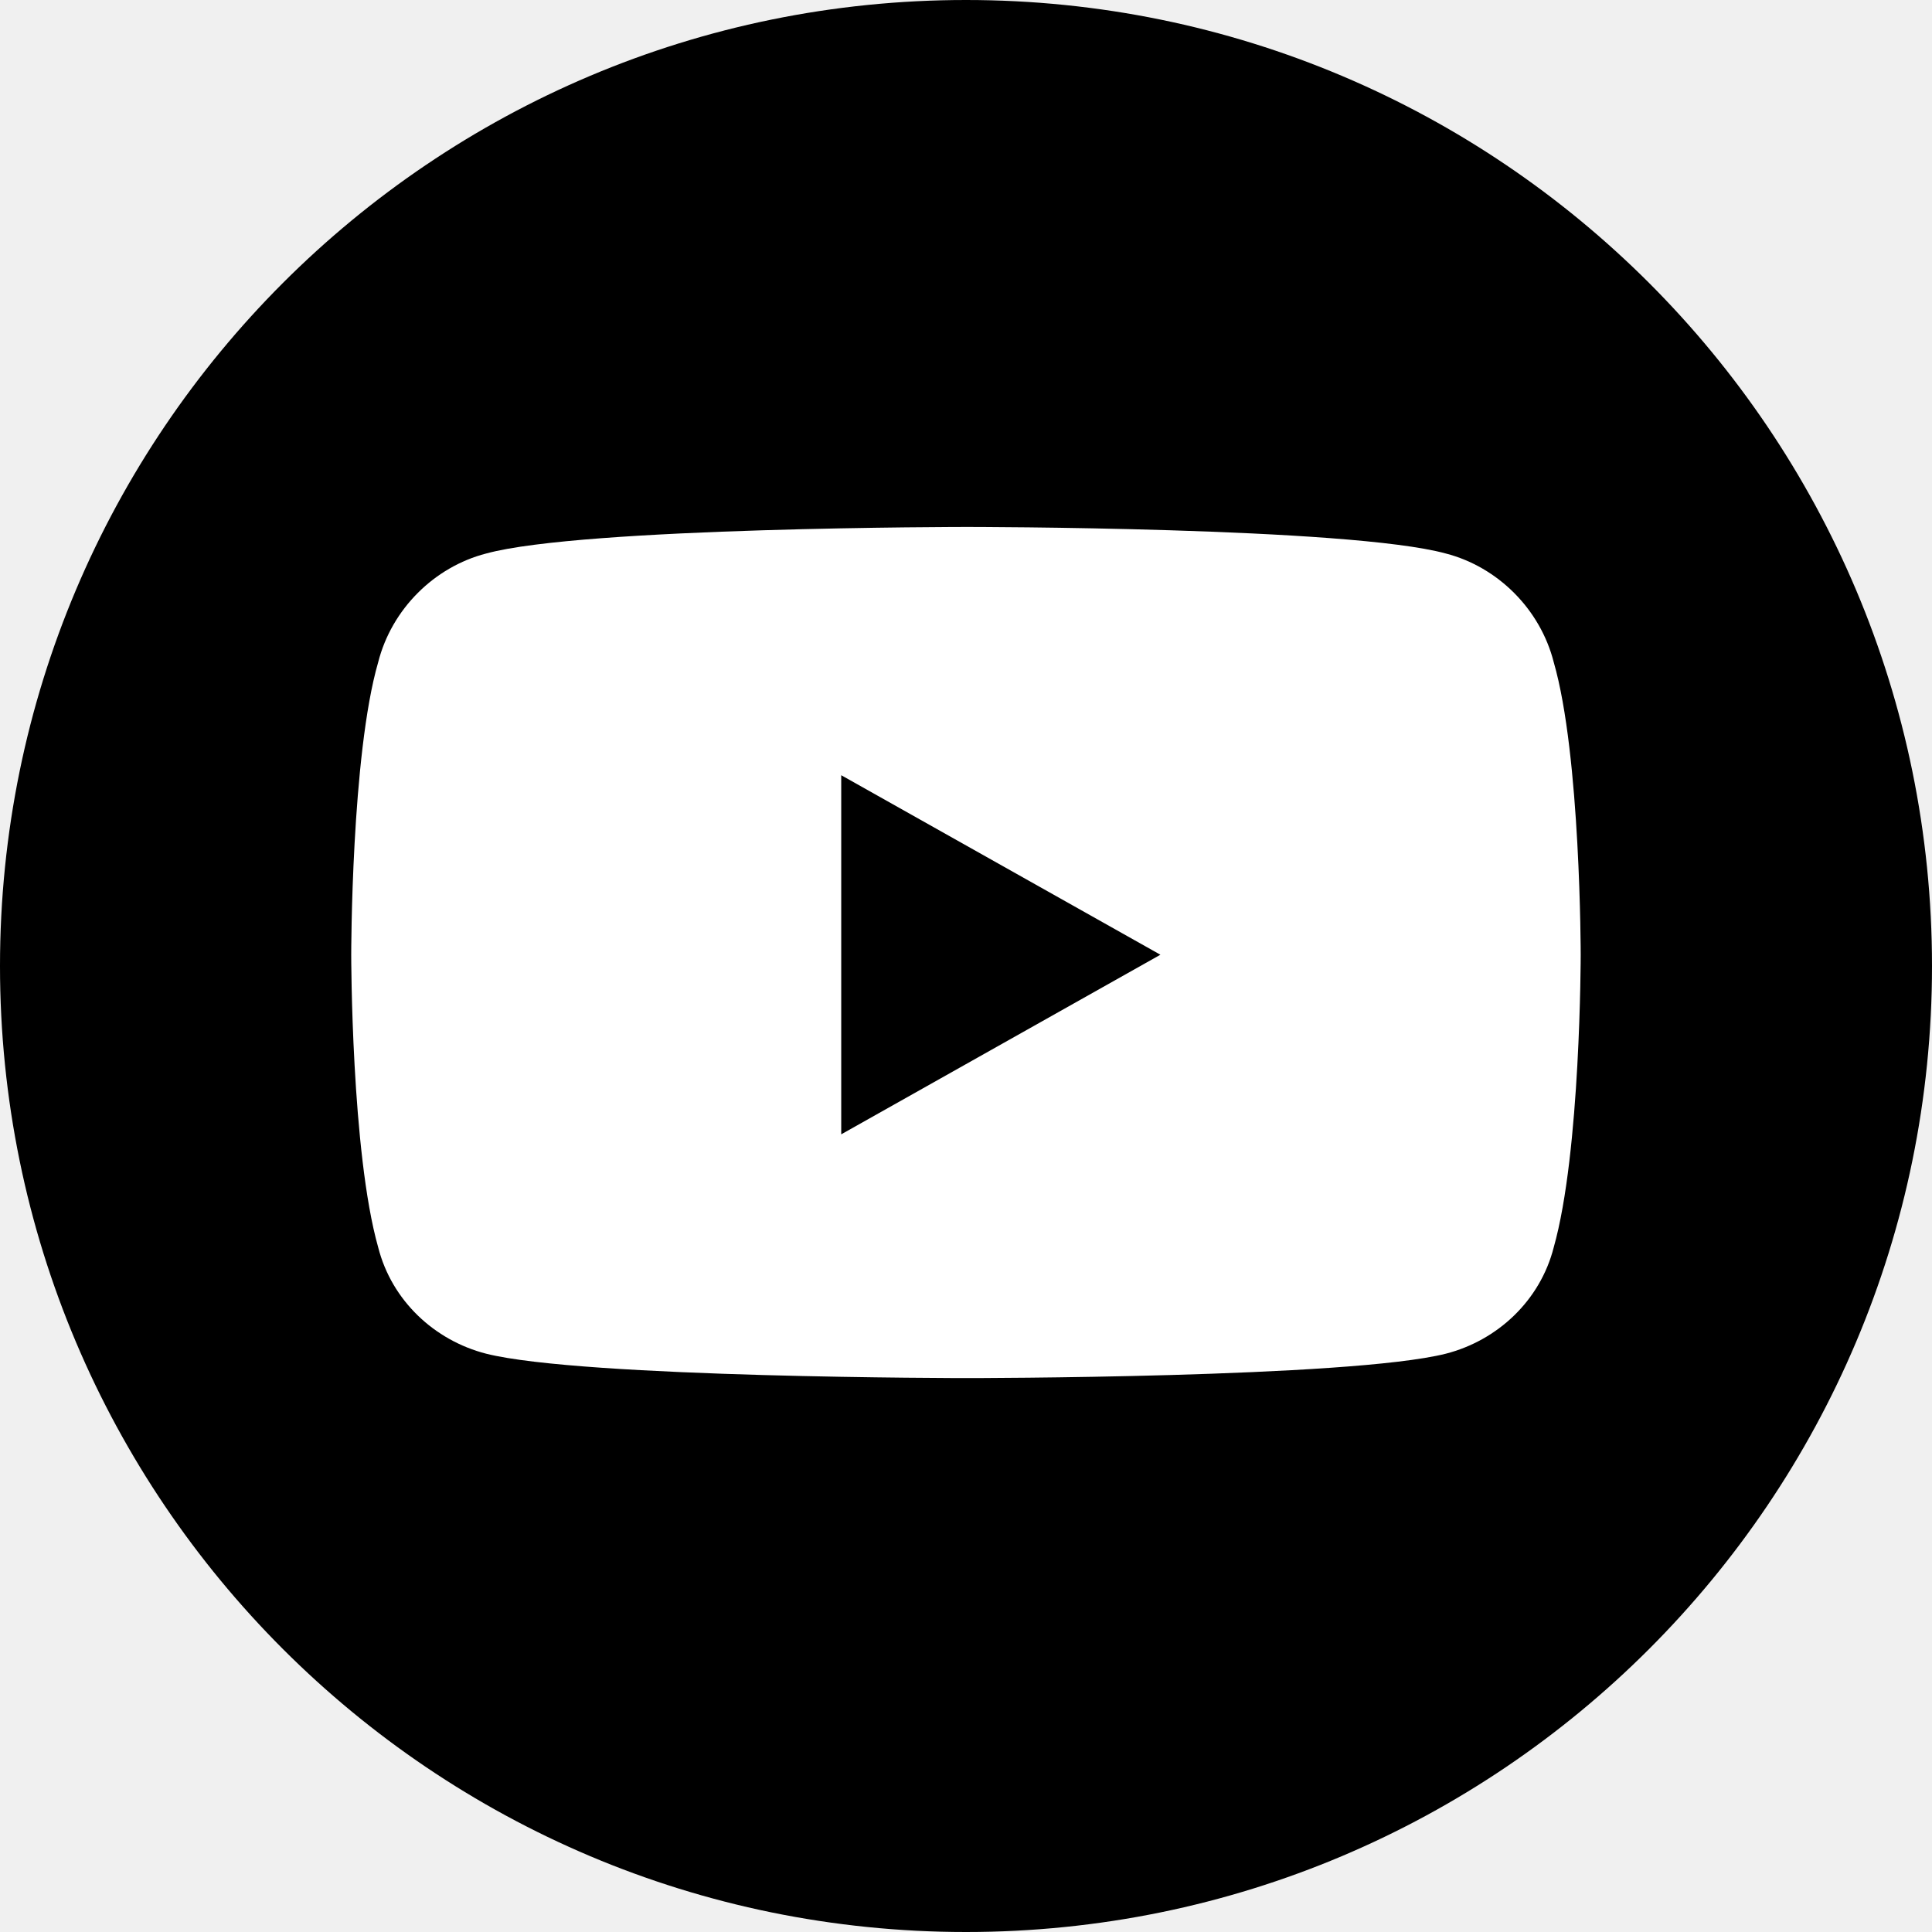
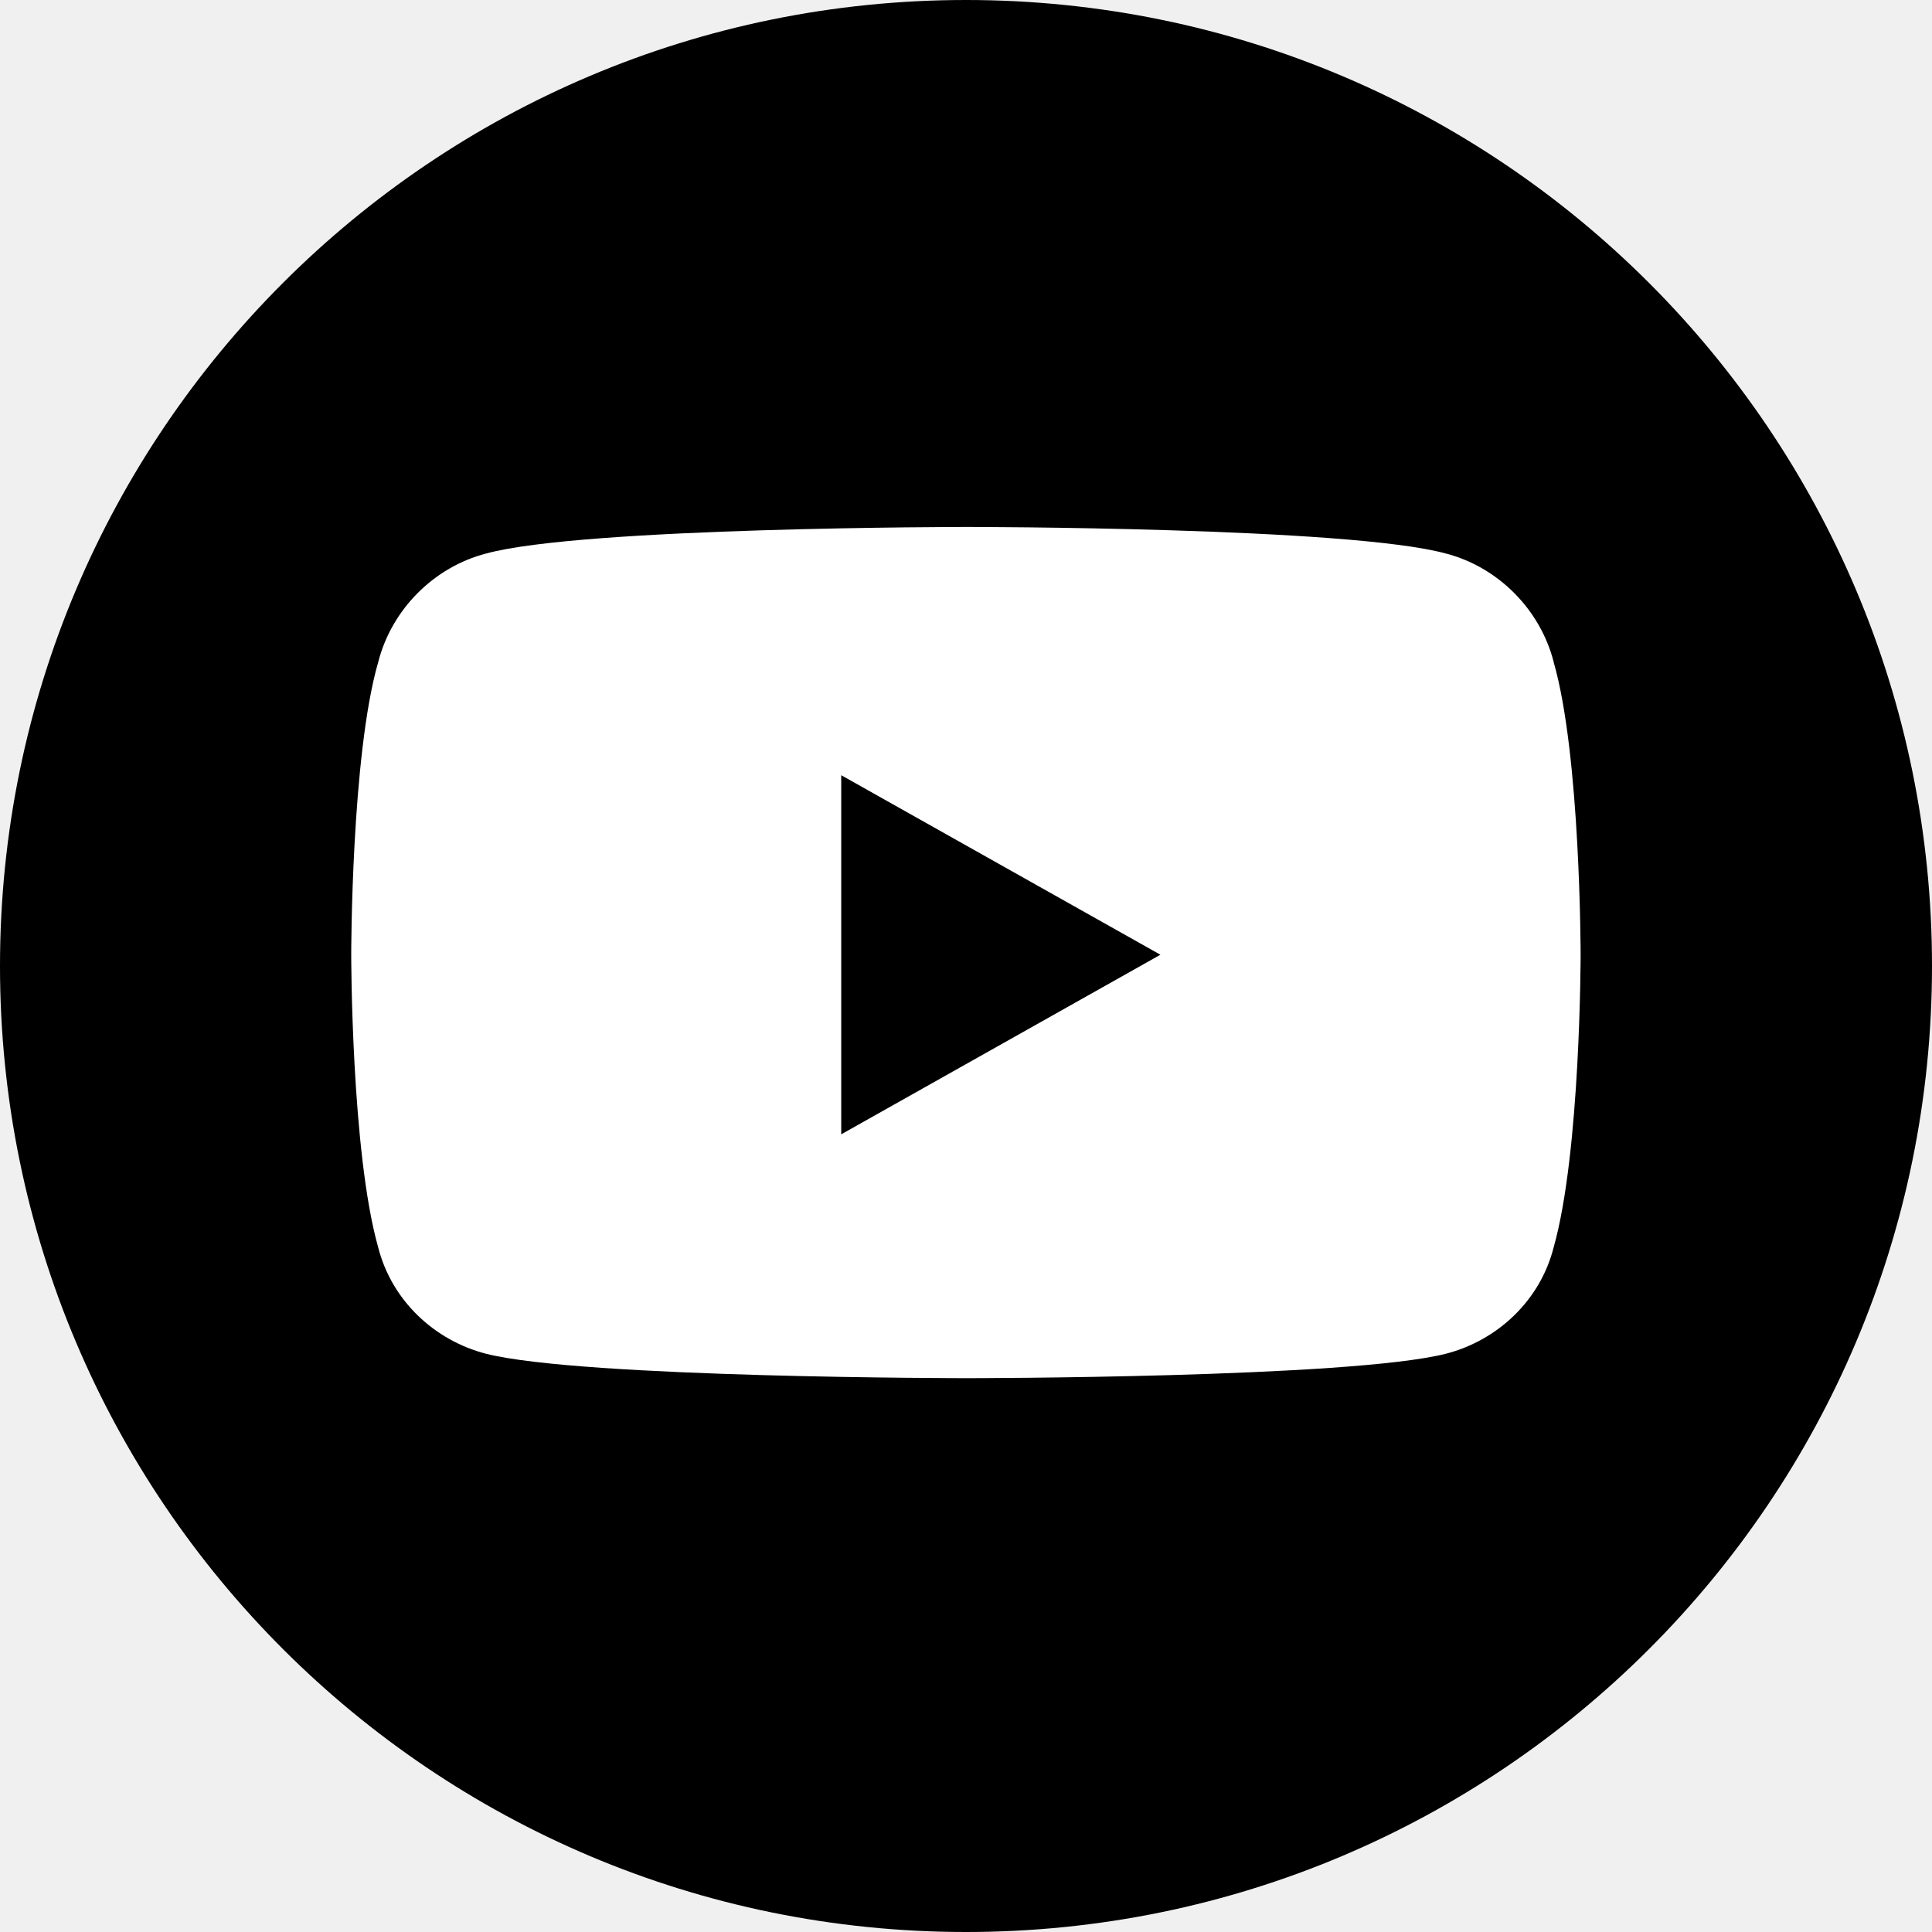
- <svg xmlns="http://www.w3.org/2000/svg" width="24" height="24" viewBox="0 0 24 24" fill="none">
-   <circle cx="12" cy="12" r="12" fill="black" />
-   <path d="M19.301 8.226C19.133 7.565 18.603 7.042 17.961 6.876C16.76 6.546 12.014 6.546 12.014 6.546C12.014 6.546 7.239 6.546 6.039 6.876C5.396 7.042 4.866 7.565 4.698 8.226C4.363 9.382 4.363 11.86 4.363 11.86C4.363 11.86 4.363 14.311 4.698 15.495C4.866 16.156 5.396 16.651 6.039 16.816C7.239 17.119 12.014 17.119 12.014 17.119C12.014 17.119 16.76 17.119 17.961 16.816C18.603 16.651 19.133 16.156 19.301 15.495C19.636 14.311 19.636 11.86 19.636 11.86C19.636 11.86 19.636 9.382 19.301 8.226ZM10.45 14.091V9.63L14.415 11.86L10.45 14.091Z" fill="white" />
+ <svg xmlns="http://www.w3.org/2000/svg" width="24" height="24" viewBox="0 0 24 24" fill="none" version="1.1" id="svg551">
+   <defs id="defs555" />
+   <path style="color:#000000;fill:#000000;-inkscape-stroke:none" d="M 24,12 A 12,12 0 0 1 12,24 12,12 0 0 1 0,12 12,12 0 0 1 12,0 12,12 0 0 1 24,12 Z" id="circle547" />
+   <path style="color:#000000;fill:#ffffff;-inkscape-stroke:none" d="M 19.301,8.226 C 19.133,7.565 18.603,7.042 17.961,6.876 16.76,6.546 12.014,6.546 12.014,6.546 c 0,0 -4.774,0 -5.975,0.33 C 5.396,7.042 4.866,7.565 4.698,8.226 4.363,9.382 4.363,11.86 4.363,11.86 c 0,0 0,2.451 0.335,3.635 0.168,0.661 0.698,1.156 1.34,1.322 1.201,0.303 5.975,0.303 5.975,0.303 0,0 4.747,0 5.947,-0.303 0.642,-0.165 1.173,-0.661 1.34,-1.322 0.335,-1.184 0.335,-3.635 0.335,-3.635 0,0 0,-2.478 -0.335,-3.635 z M 10.45,14.091 V 9.63 l 3.965,2.23 z" id="path549" />
</svg>
